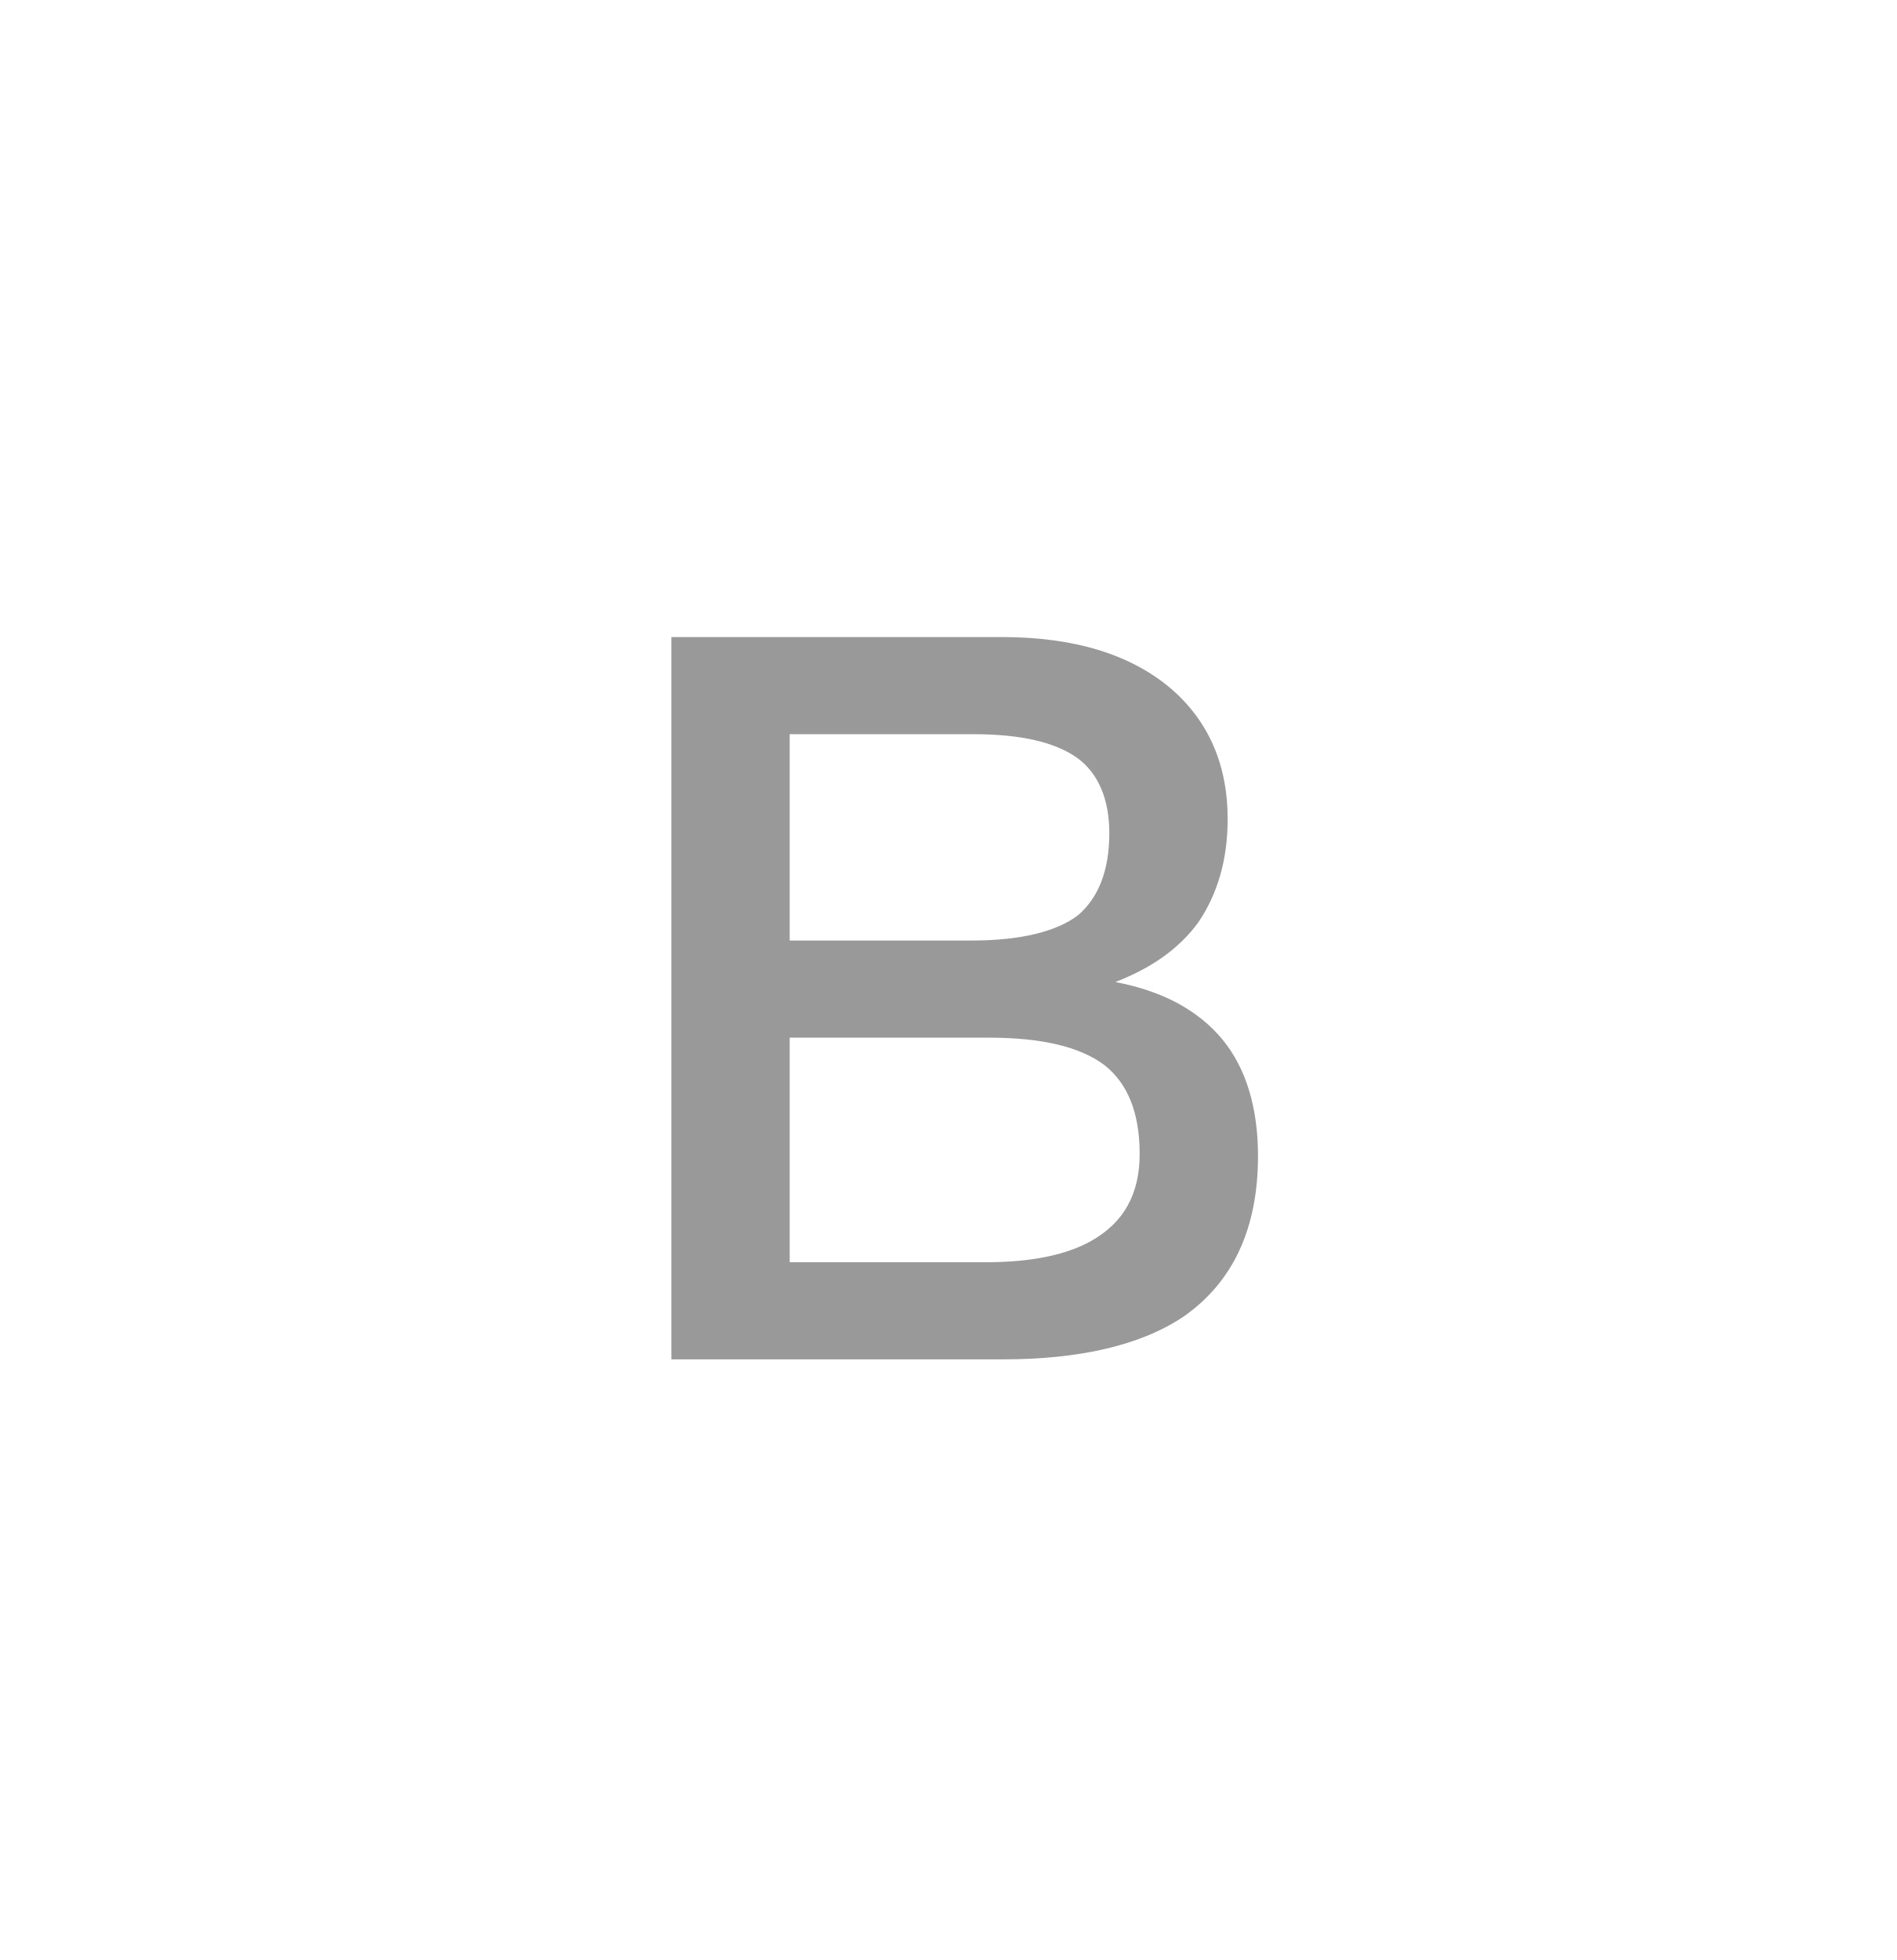
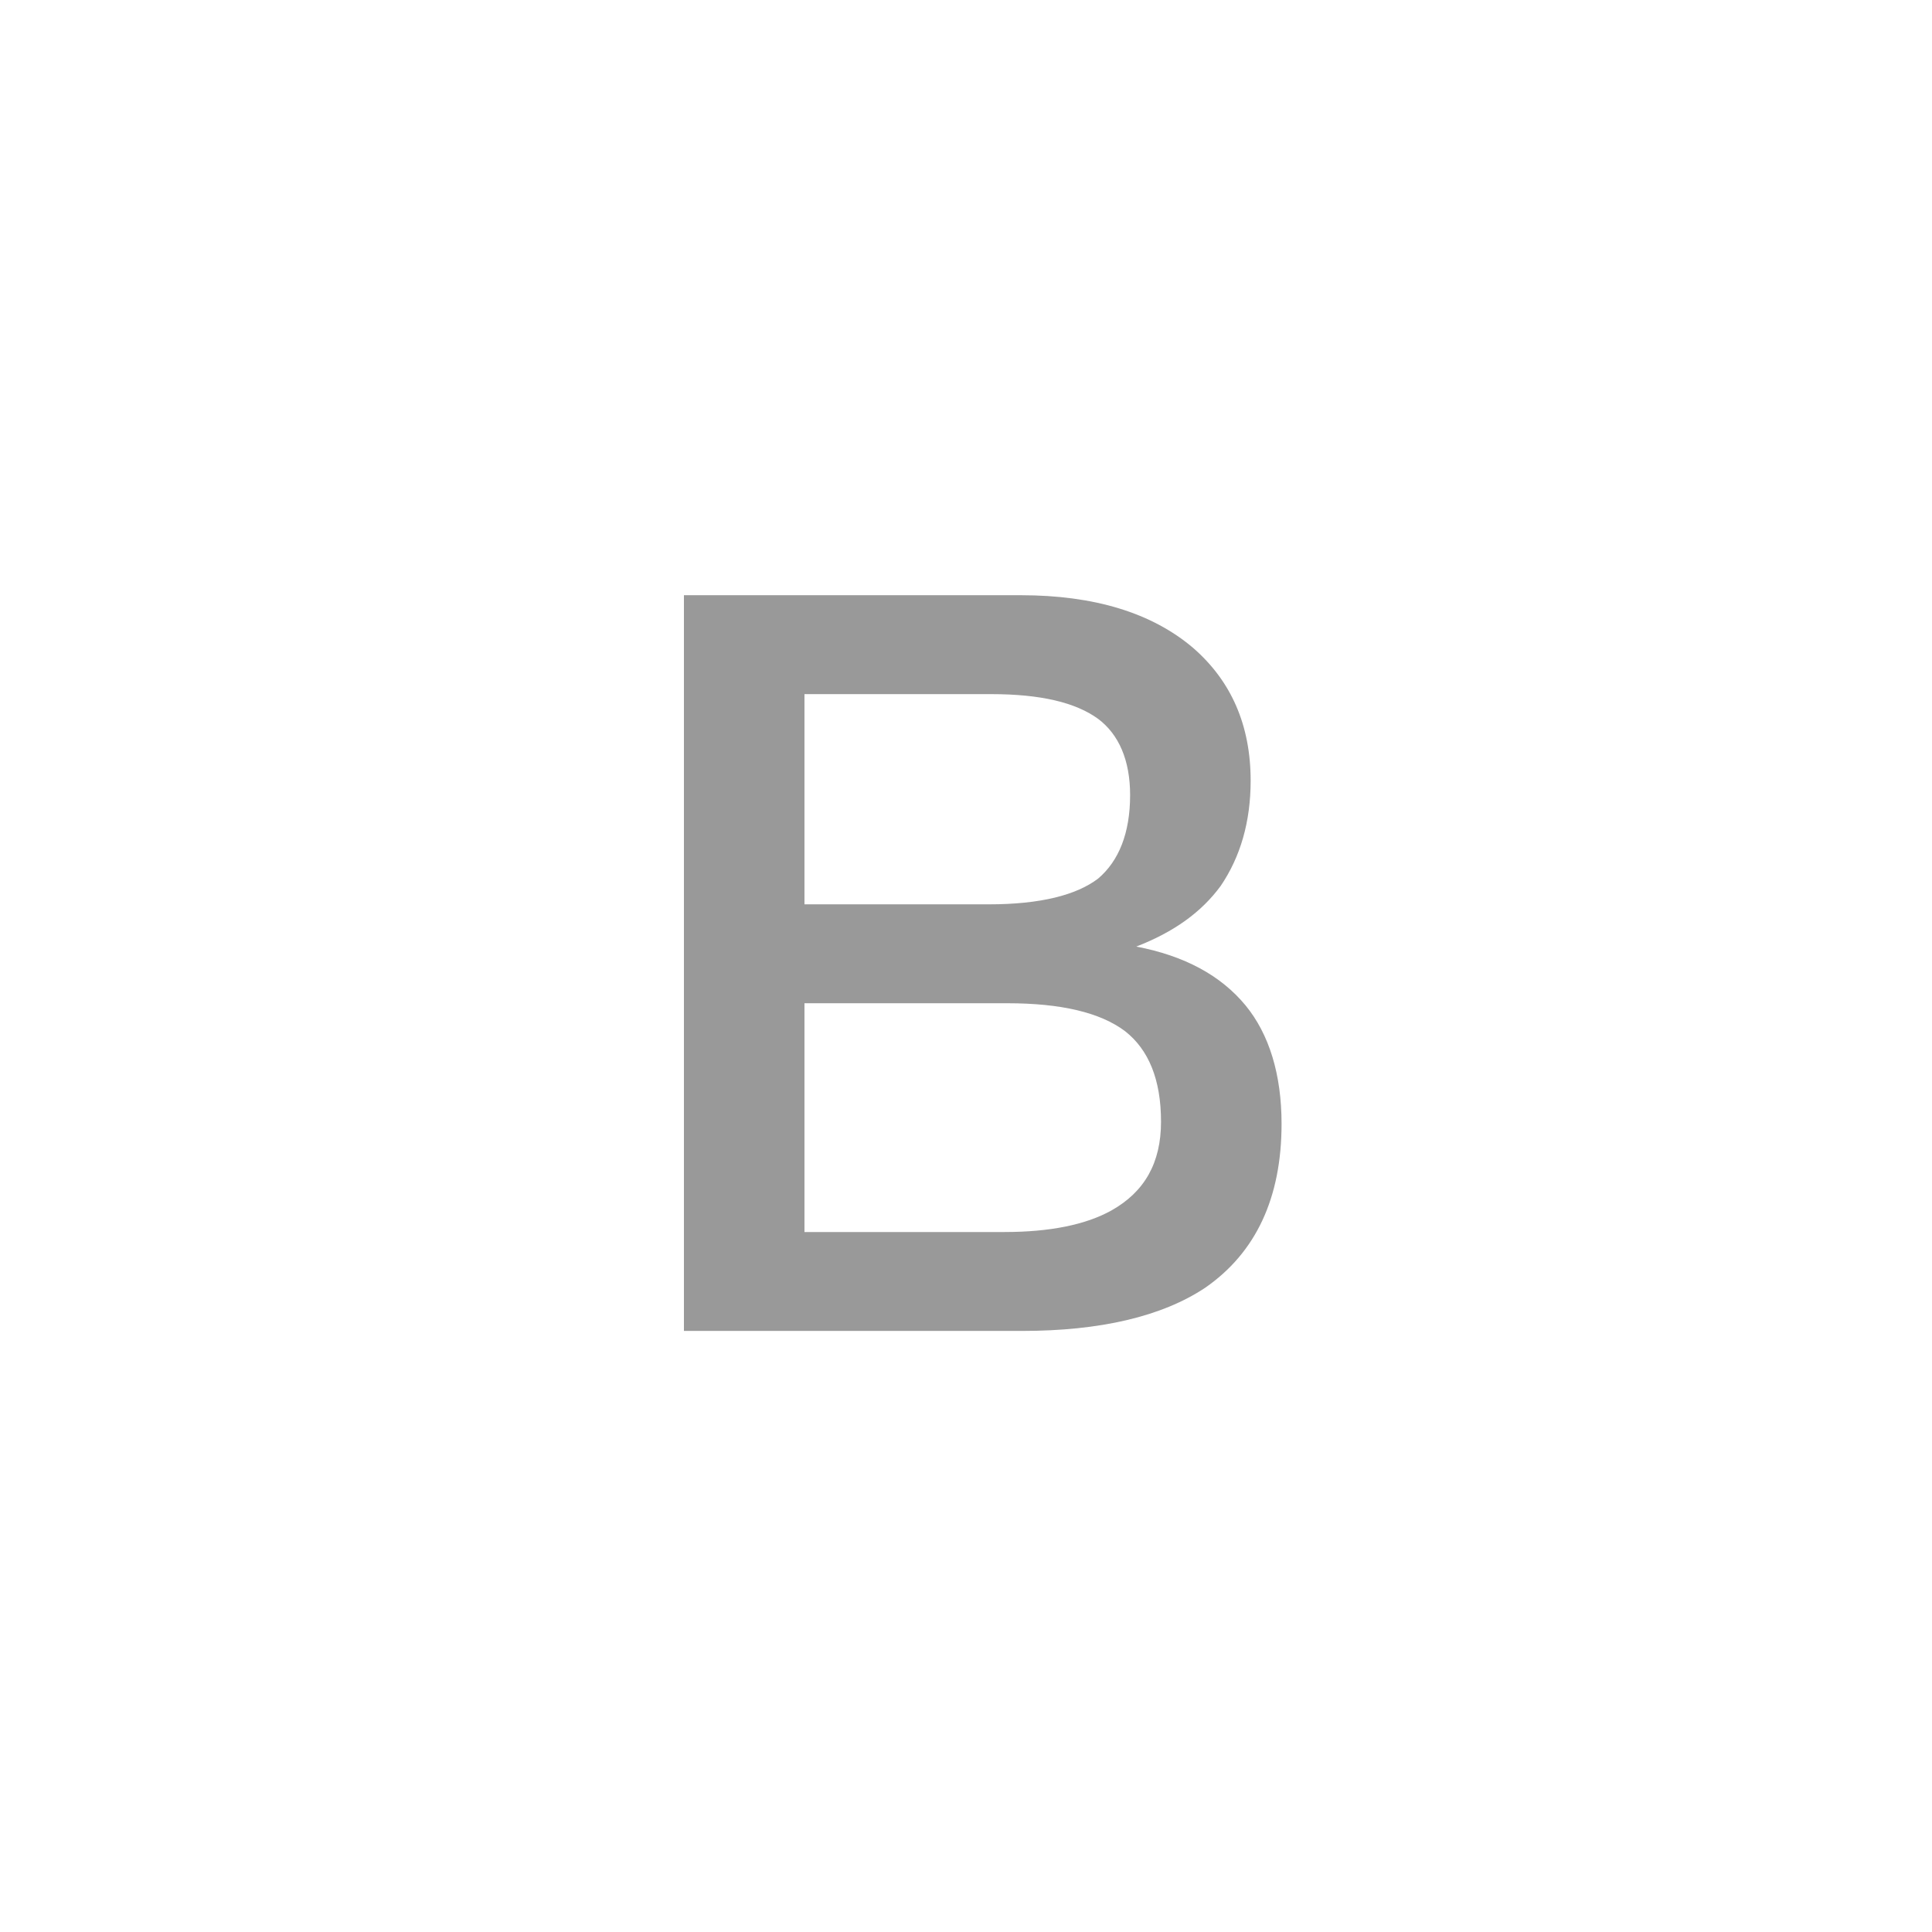
- <svg xmlns="http://www.w3.org/2000/svg" width="30" height="31" viewBox="0 0 30 31" fill="none">
-   <path d="M10.62 10.076H15.852C16.988 10.076 17.884 10.348 18.524 10.892C19.116 11.404 19.42 12.092 19.42 12.956C19.42 13.596 19.26 14.14 18.956 14.588C18.652 15.004 18.22 15.308 17.644 15.532C18.396 15.676 18.956 15.98 19.34 16.444C19.708 16.892 19.9 17.516 19.9 18.284C19.9 19.436 19.5 20.284 18.716 20.828C18.044 21.276 17.084 21.5 15.868 21.5H10.62V10.076ZM12.492 11.612V14.876H15.356C16.156 14.876 16.716 14.732 17.052 14.476C17.372 14.204 17.548 13.772 17.548 13.18C17.548 12.636 17.372 12.236 17.052 11.996C16.7 11.74 16.156 11.612 15.388 11.612H12.492ZM12.492 16.412V19.964H15.596C16.3 19.964 16.86 19.852 17.26 19.628C17.772 19.34 18.028 18.892 18.028 18.252C18.028 17.596 17.836 17.132 17.468 16.844C17.084 16.556 16.476 16.412 15.644 16.412H12.492Z" fill="#999999" />
+ <svg xmlns="http://www.w3.org/2000/svg" width="36" height="36" viewBox="0 0 36 36" fill="none">
+   <path d="M12.744 11.091H19.022C20.386 11.091 21.461 11.418 22.229 12.07C22.939 12.685 23.304 13.51 23.304 14.547C23.304 15.315 23.112 15.968 22.747 16.506C22.382 17.005 21.864 17.37 21.173 17.638C22.075 17.811 22.747 18.176 23.208 18.733C23.649 19.27 23.88 20.019 23.88 20.941C23.88 22.323 23.4 23.341 22.459 23.994C21.653 24.531 20.501 24.8 19.041 24.8H12.744V11.091ZM14.99 12.934V16.851H18.427C19.387 16.851 20.059 16.678 20.462 16.371C20.846 16.045 21.058 15.526 21.058 14.816C21.058 14.163 20.846 13.683 20.462 13.395C20.04 13.088 19.387 12.934 18.465 12.934H14.99ZM14.99 18.694V22.957H18.715C19.56 22.957 20.232 22.822 20.712 22.554C21.326 22.208 21.634 21.67 21.634 20.902C21.634 20.115 21.403 19.558 20.962 19.213C20.501 18.867 19.771 18.694 18.773 18.694H14.99Z" fill="#999999" />
</svg>
